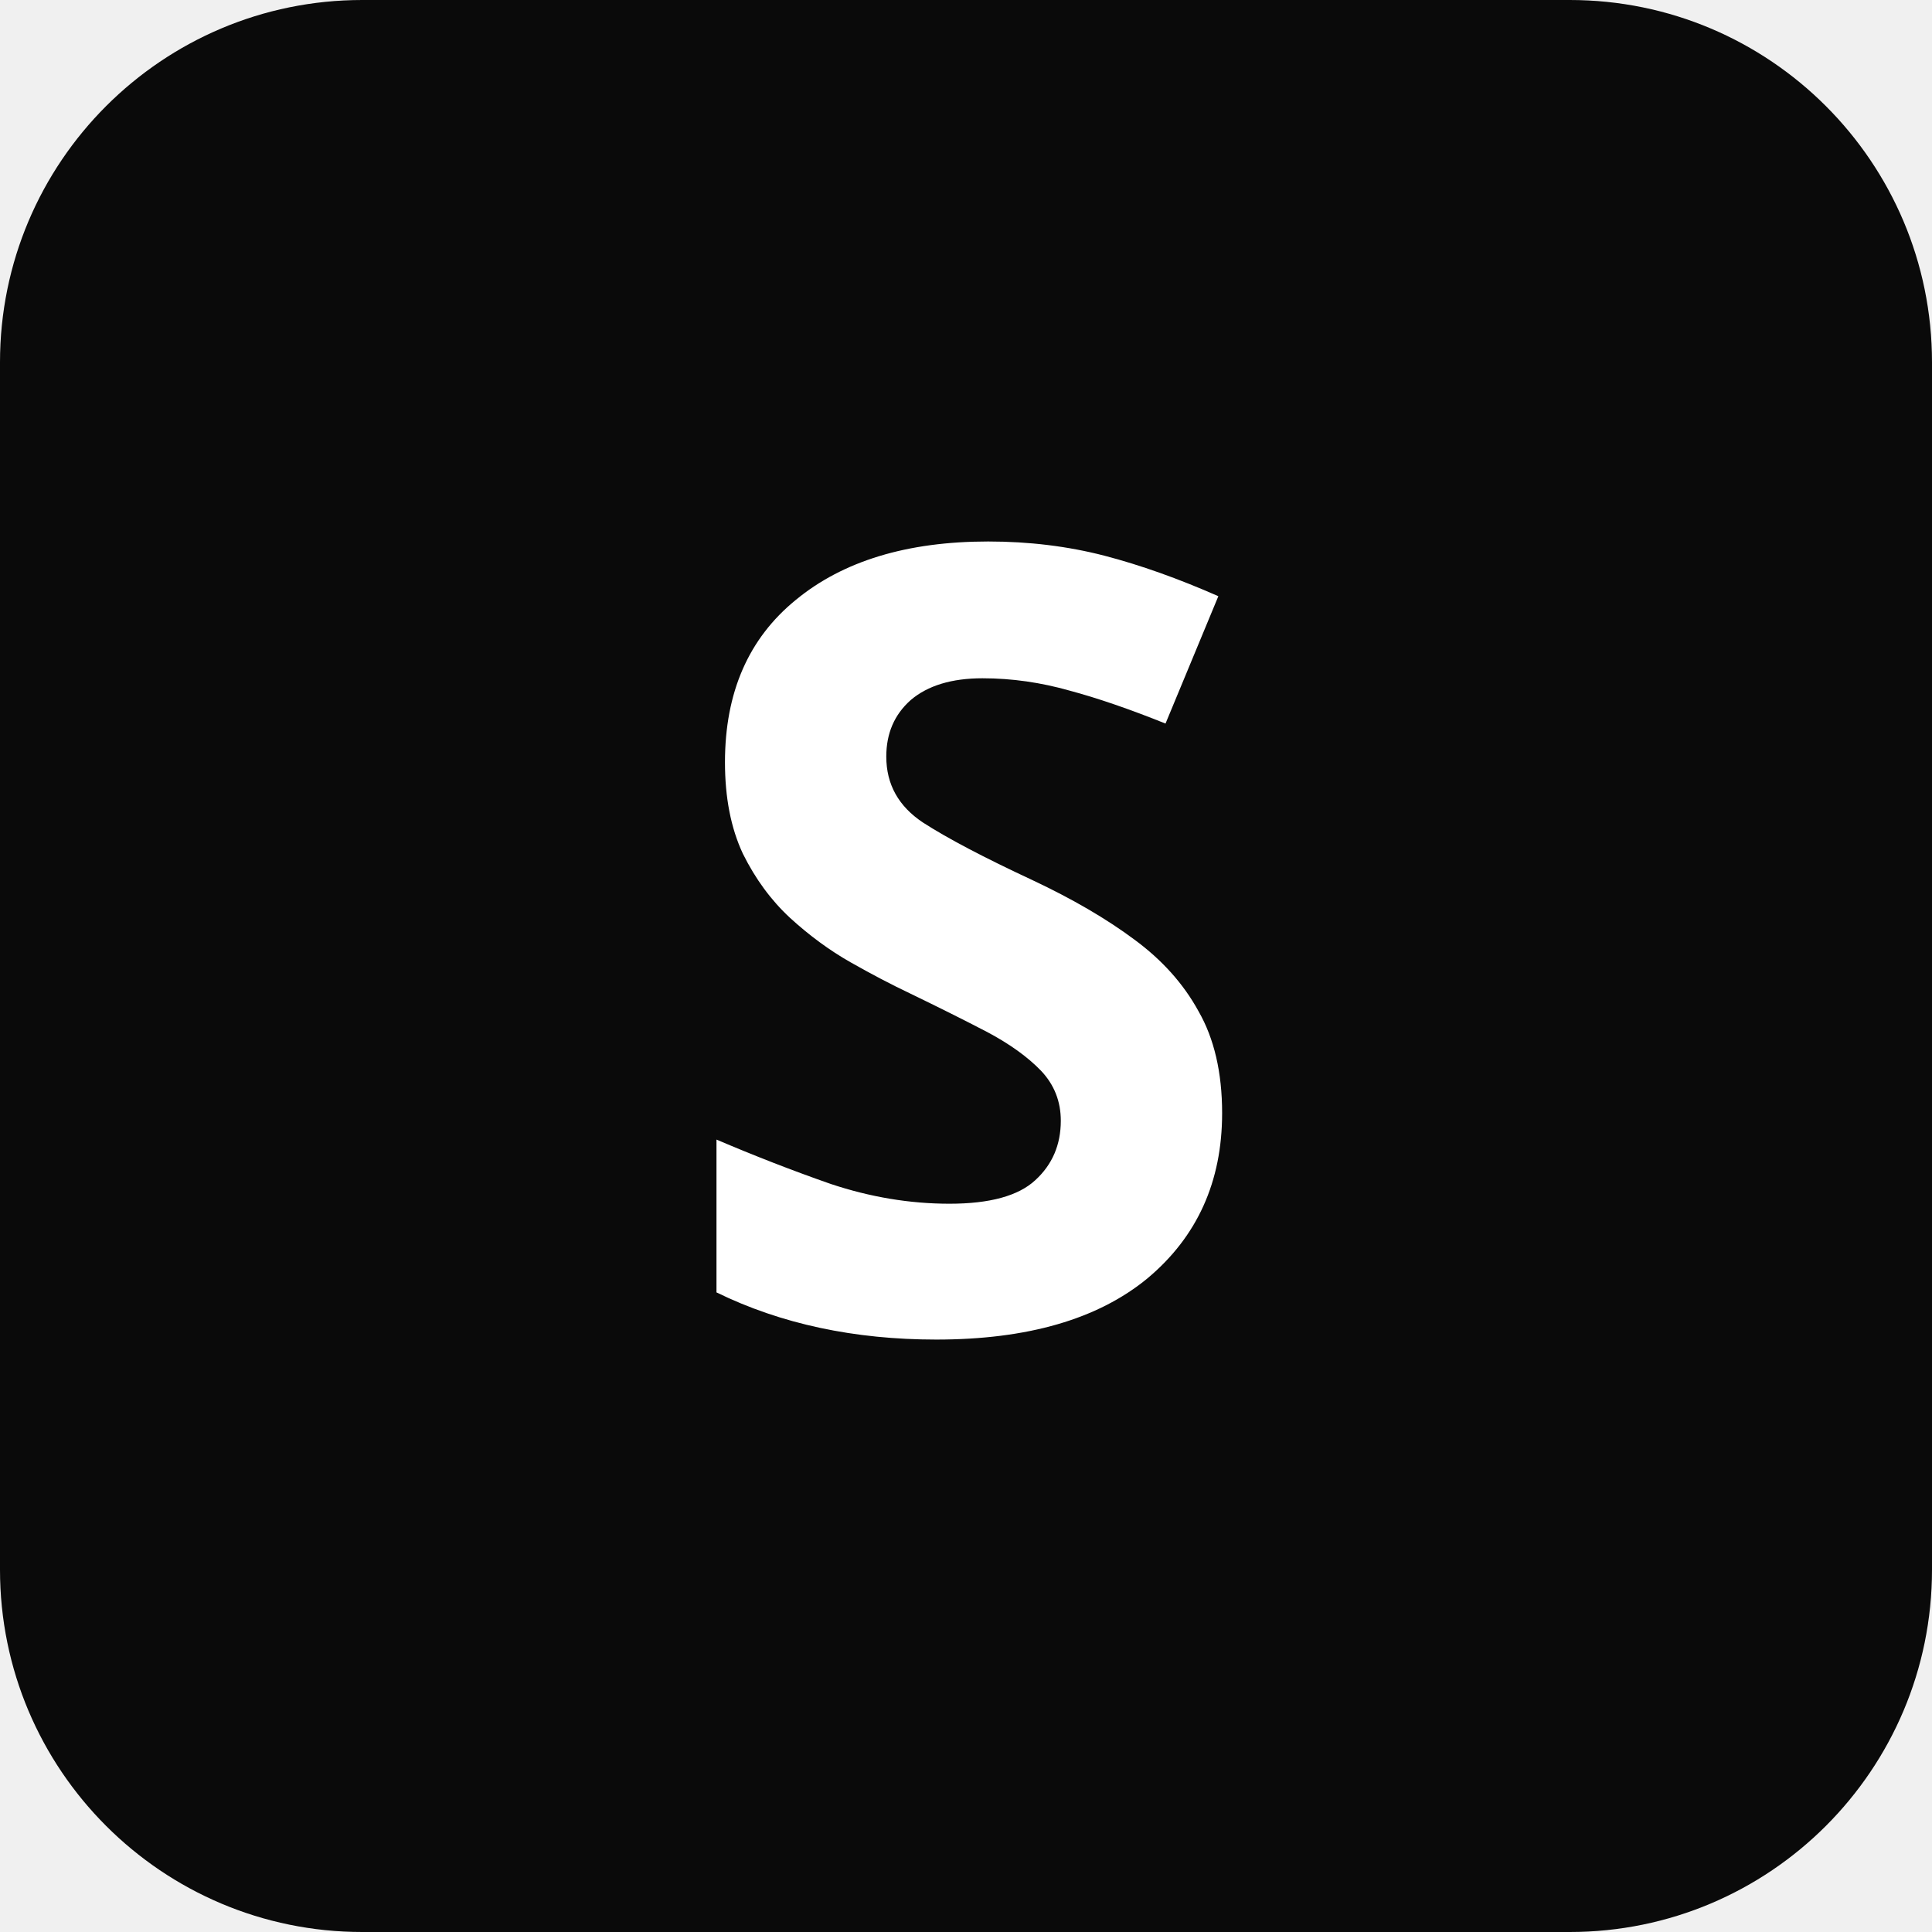
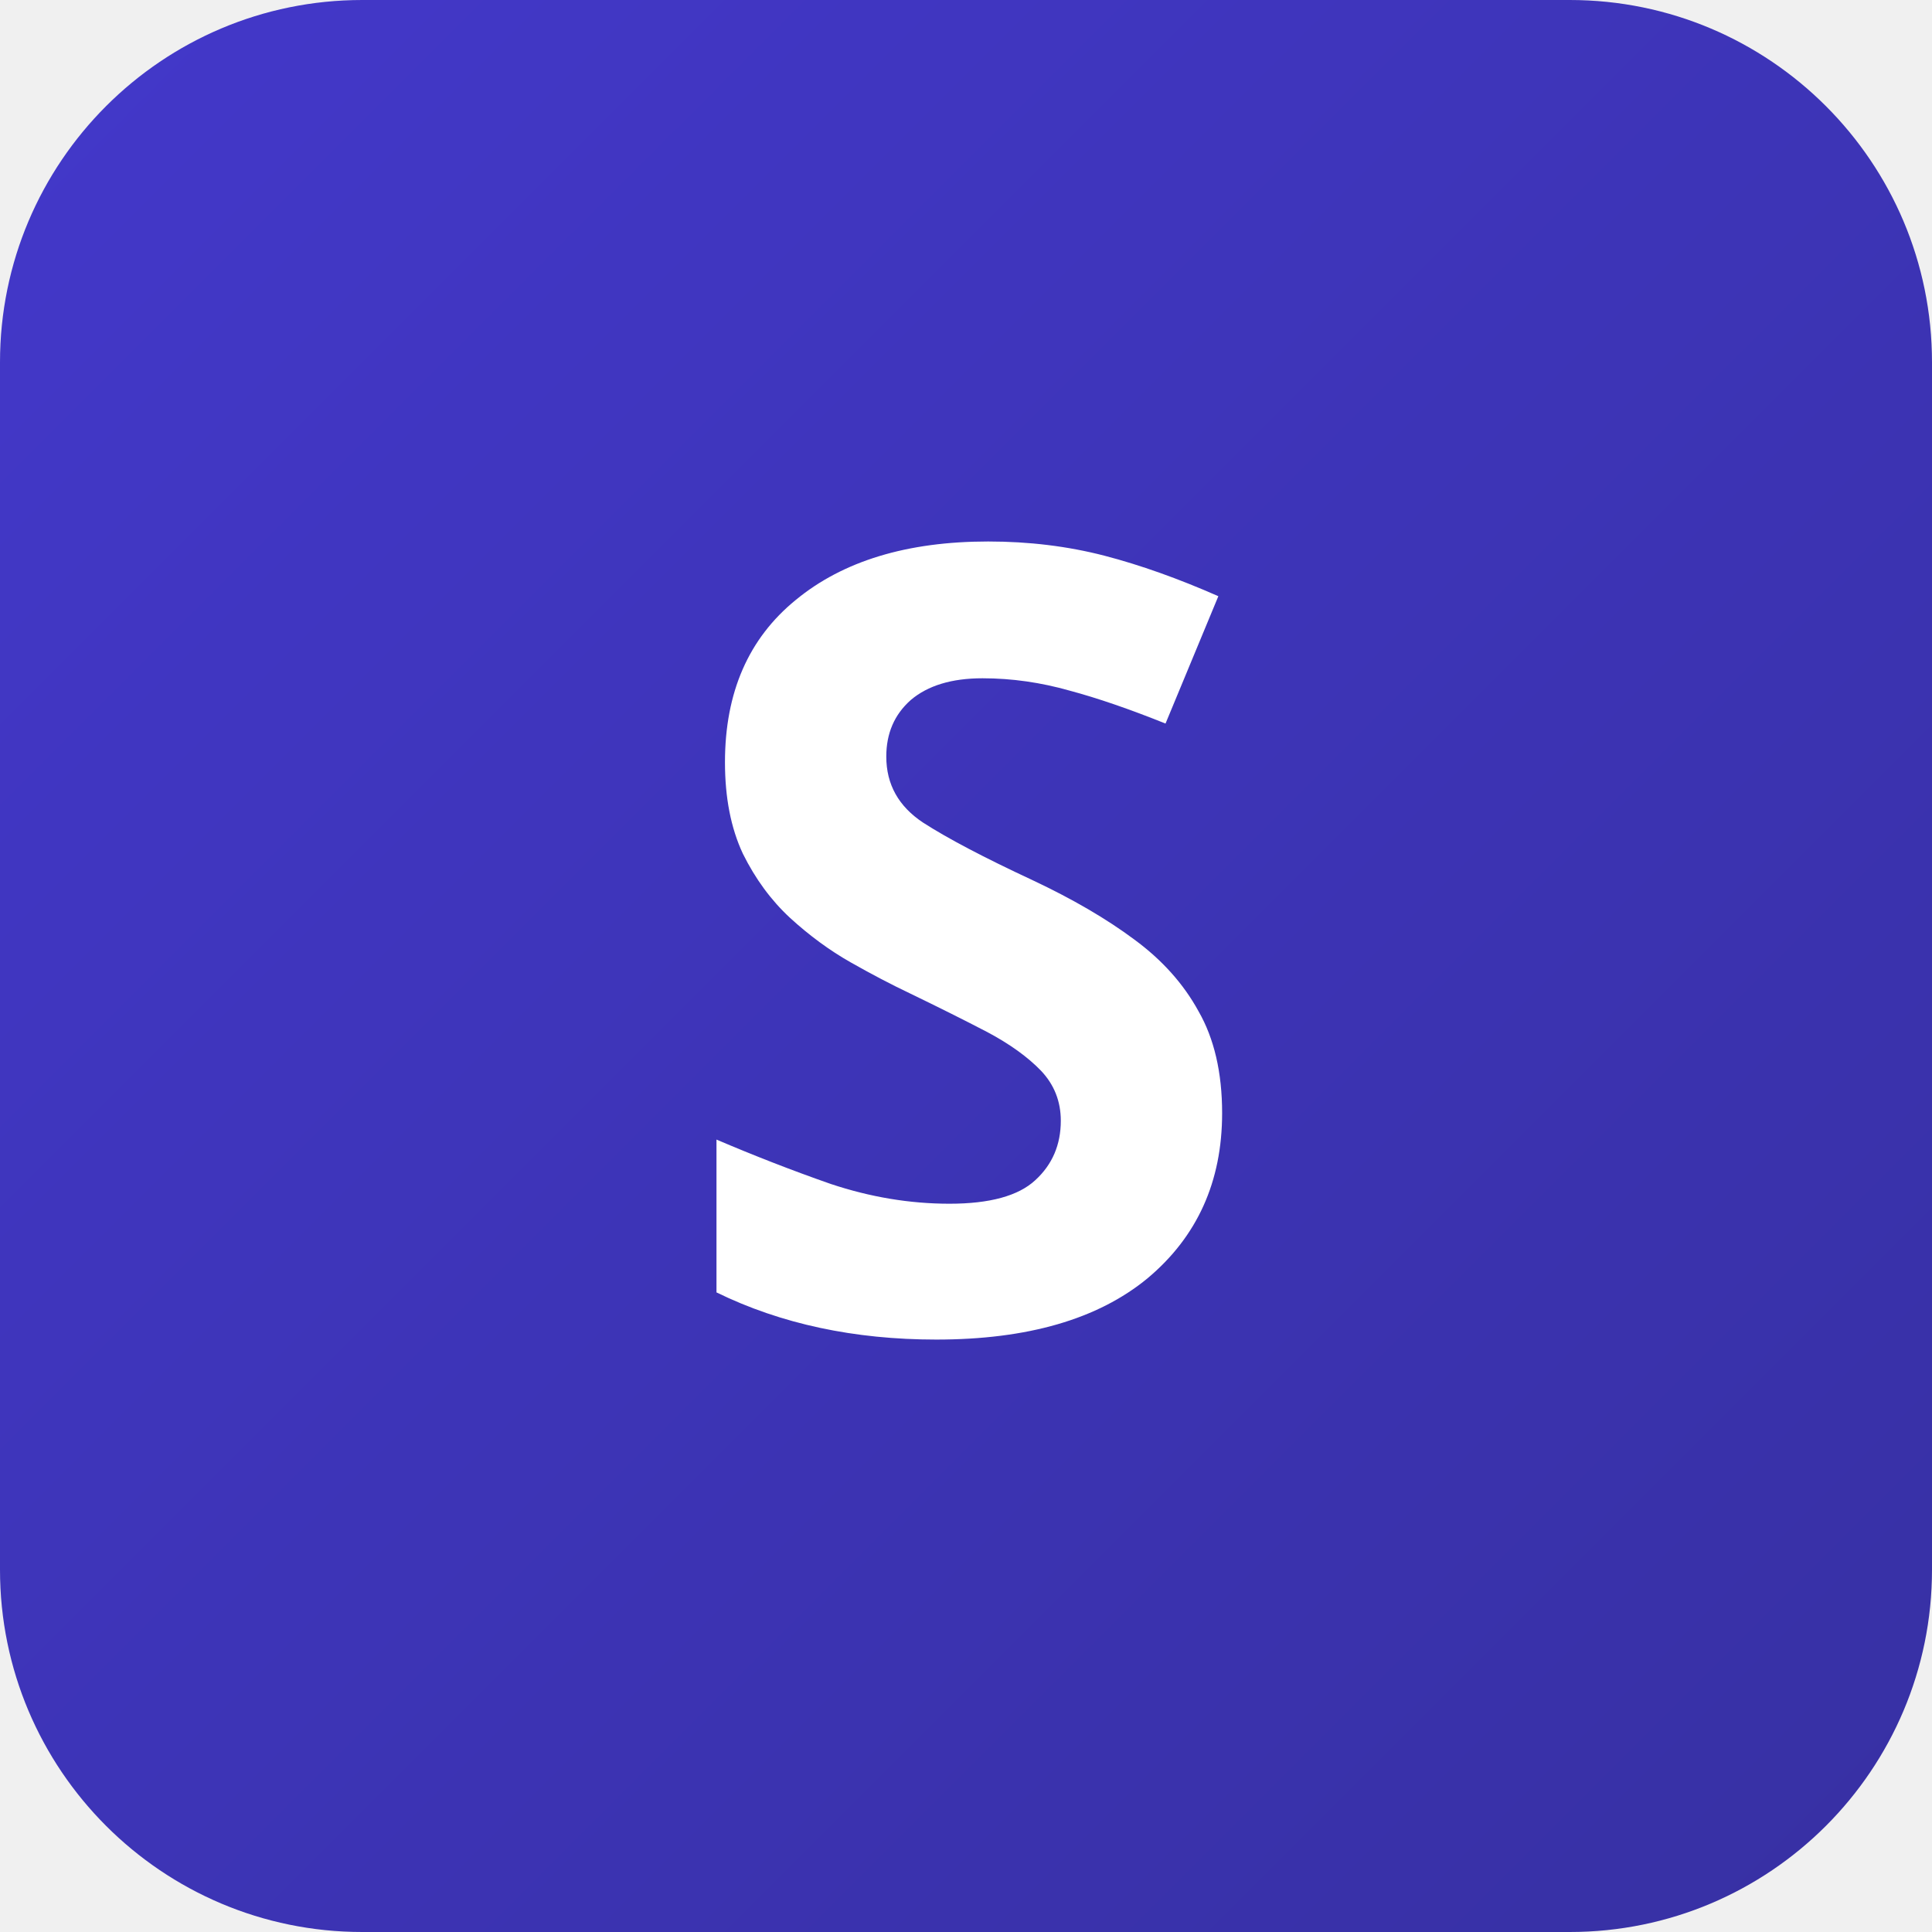
<svg xmlns="http://www.w3.org/2000/svg" width="32" height="32" viewBox="0 0 32 32">
-   <rect width="32" height="32" rx="6" fill="#0A0A0A" />
+   <defs>
+     <linearGradient id="g" x1="0" y1="0" x2="32" y2="32" gradientUnits="userSpaceOnUse">
+       <stop offset="0" stop-color="#4338CA" />
+       <stop offset="1" stop-color="#3730A3" />
+     </linearGradient>
+   </defs>
+   <rect width="32" height="32" rx="6" fill="url(#g)" />
  <text x="16" y="22" text-anchor="middle" font-family="system-ui, sans-serif" font-size="18" font-weight="700" fill="#FFFFFF">S</text>
</svg>
